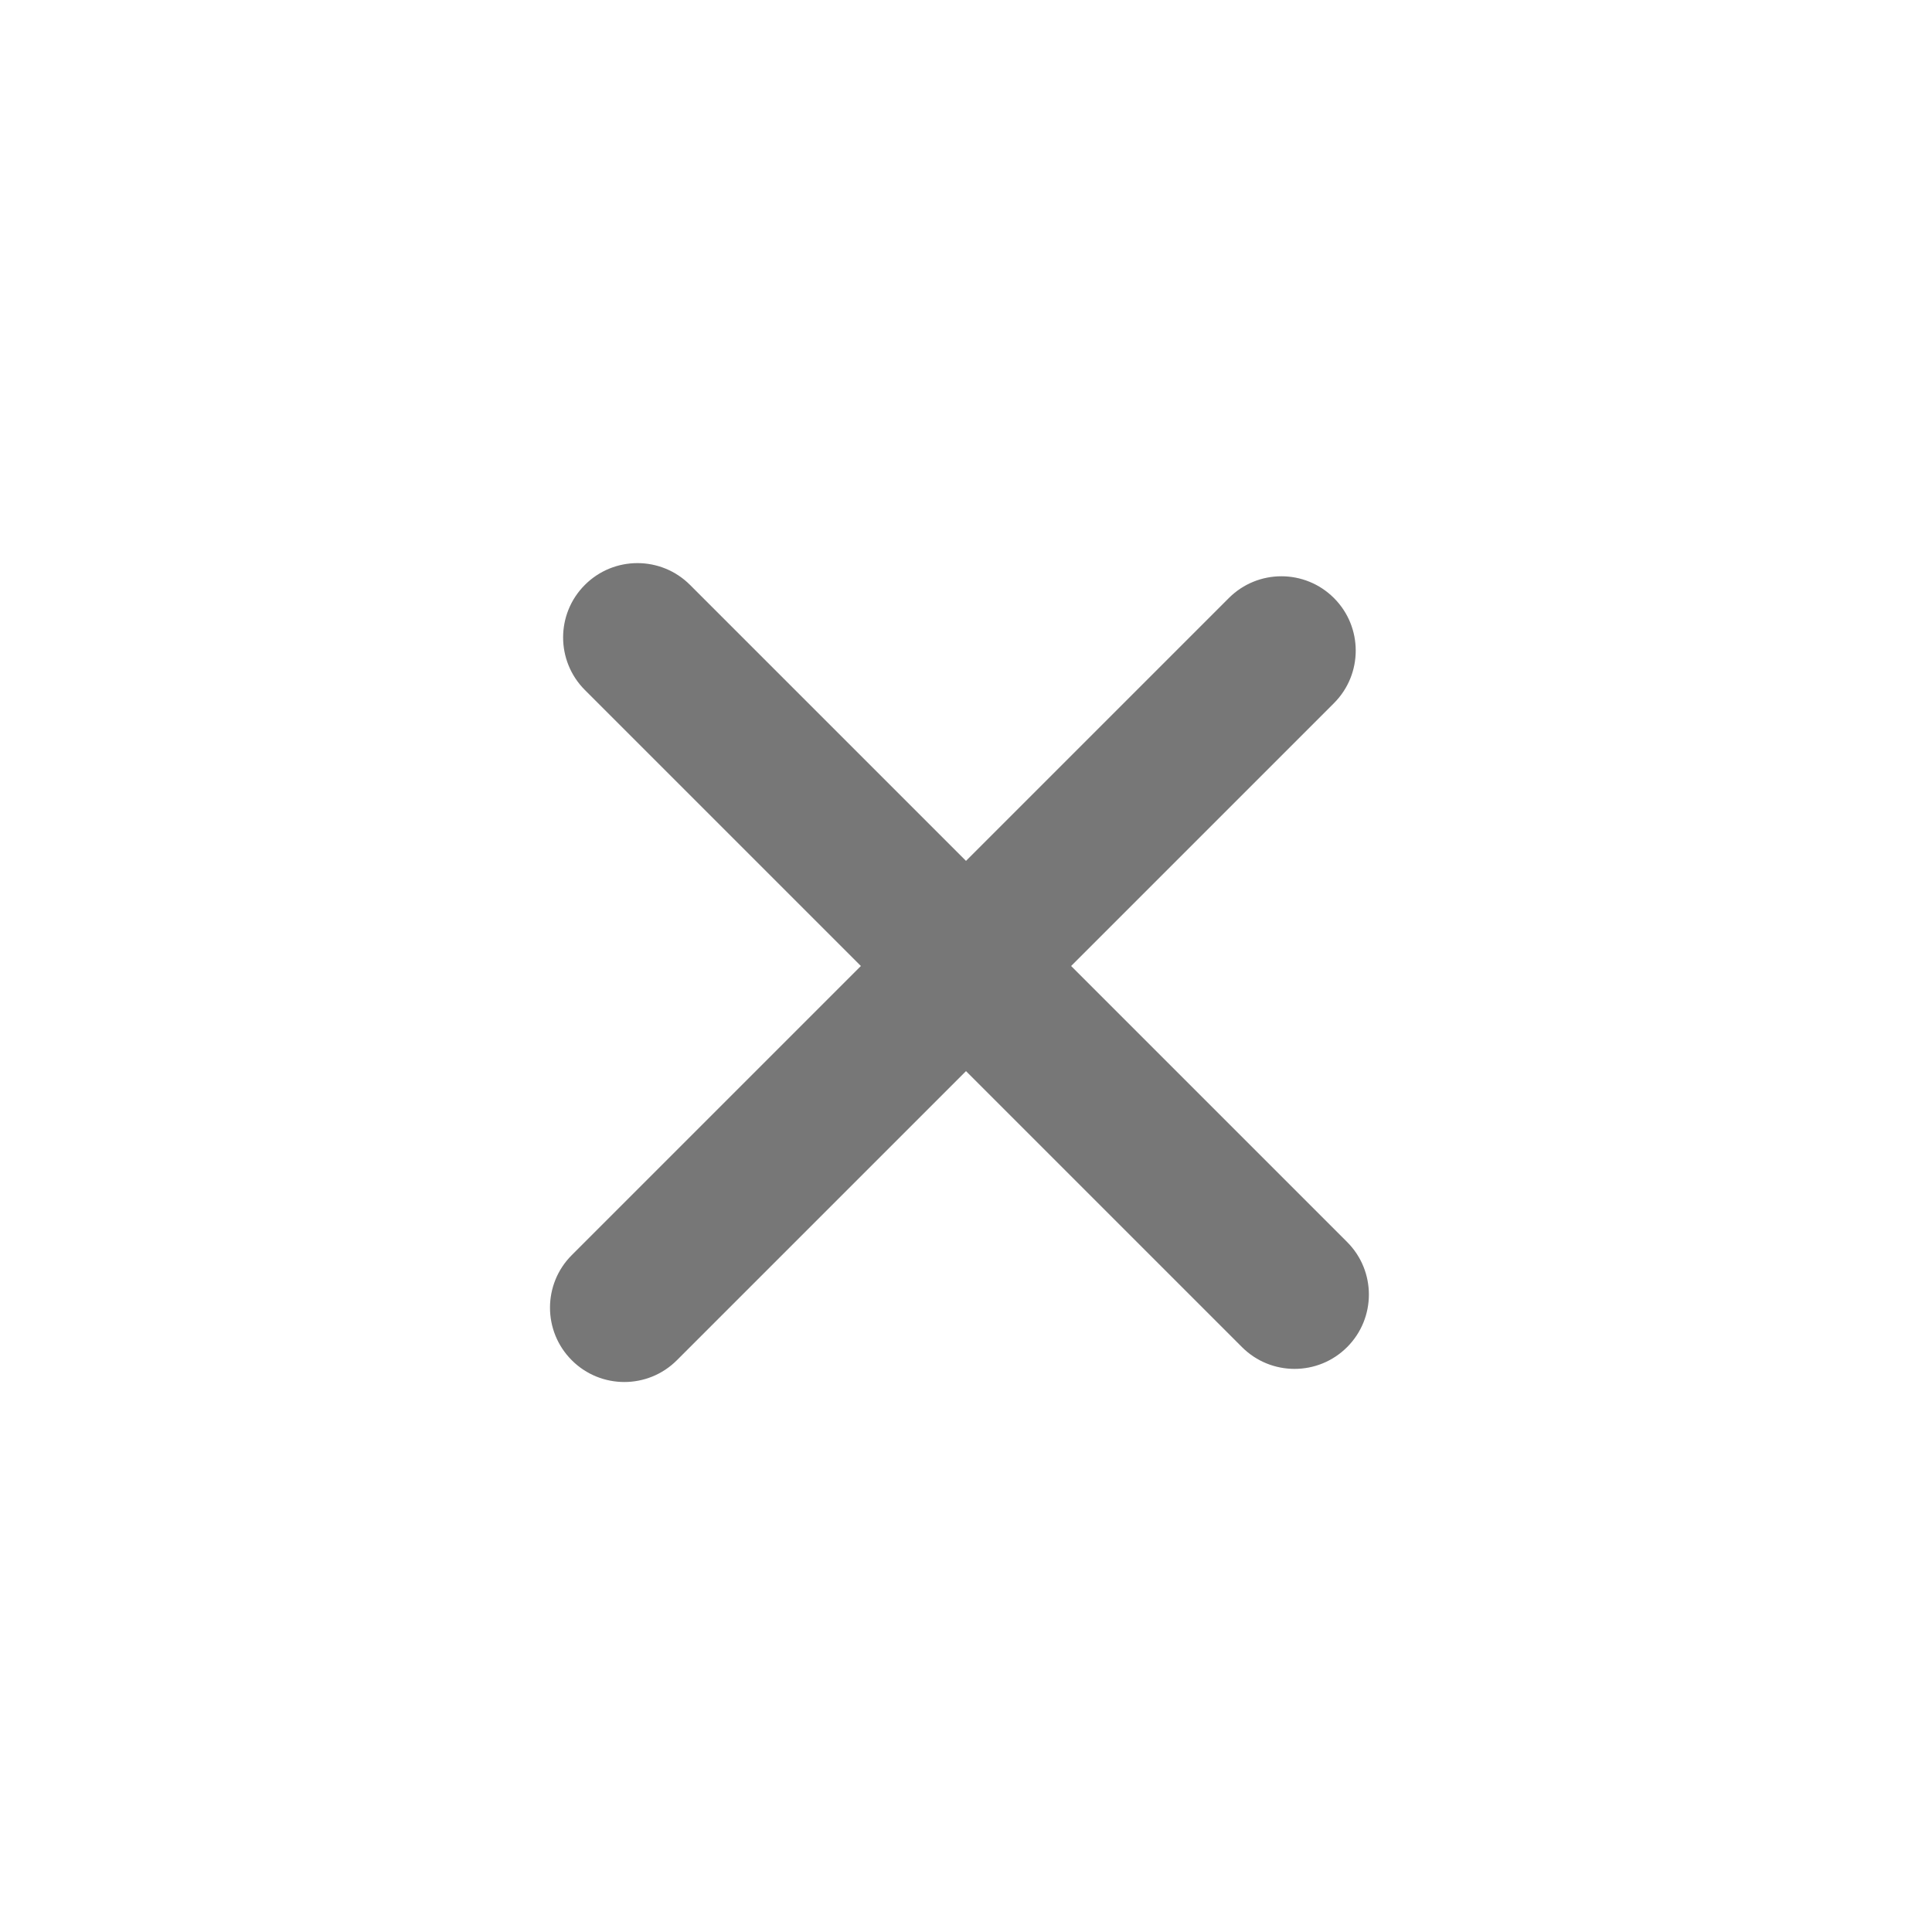
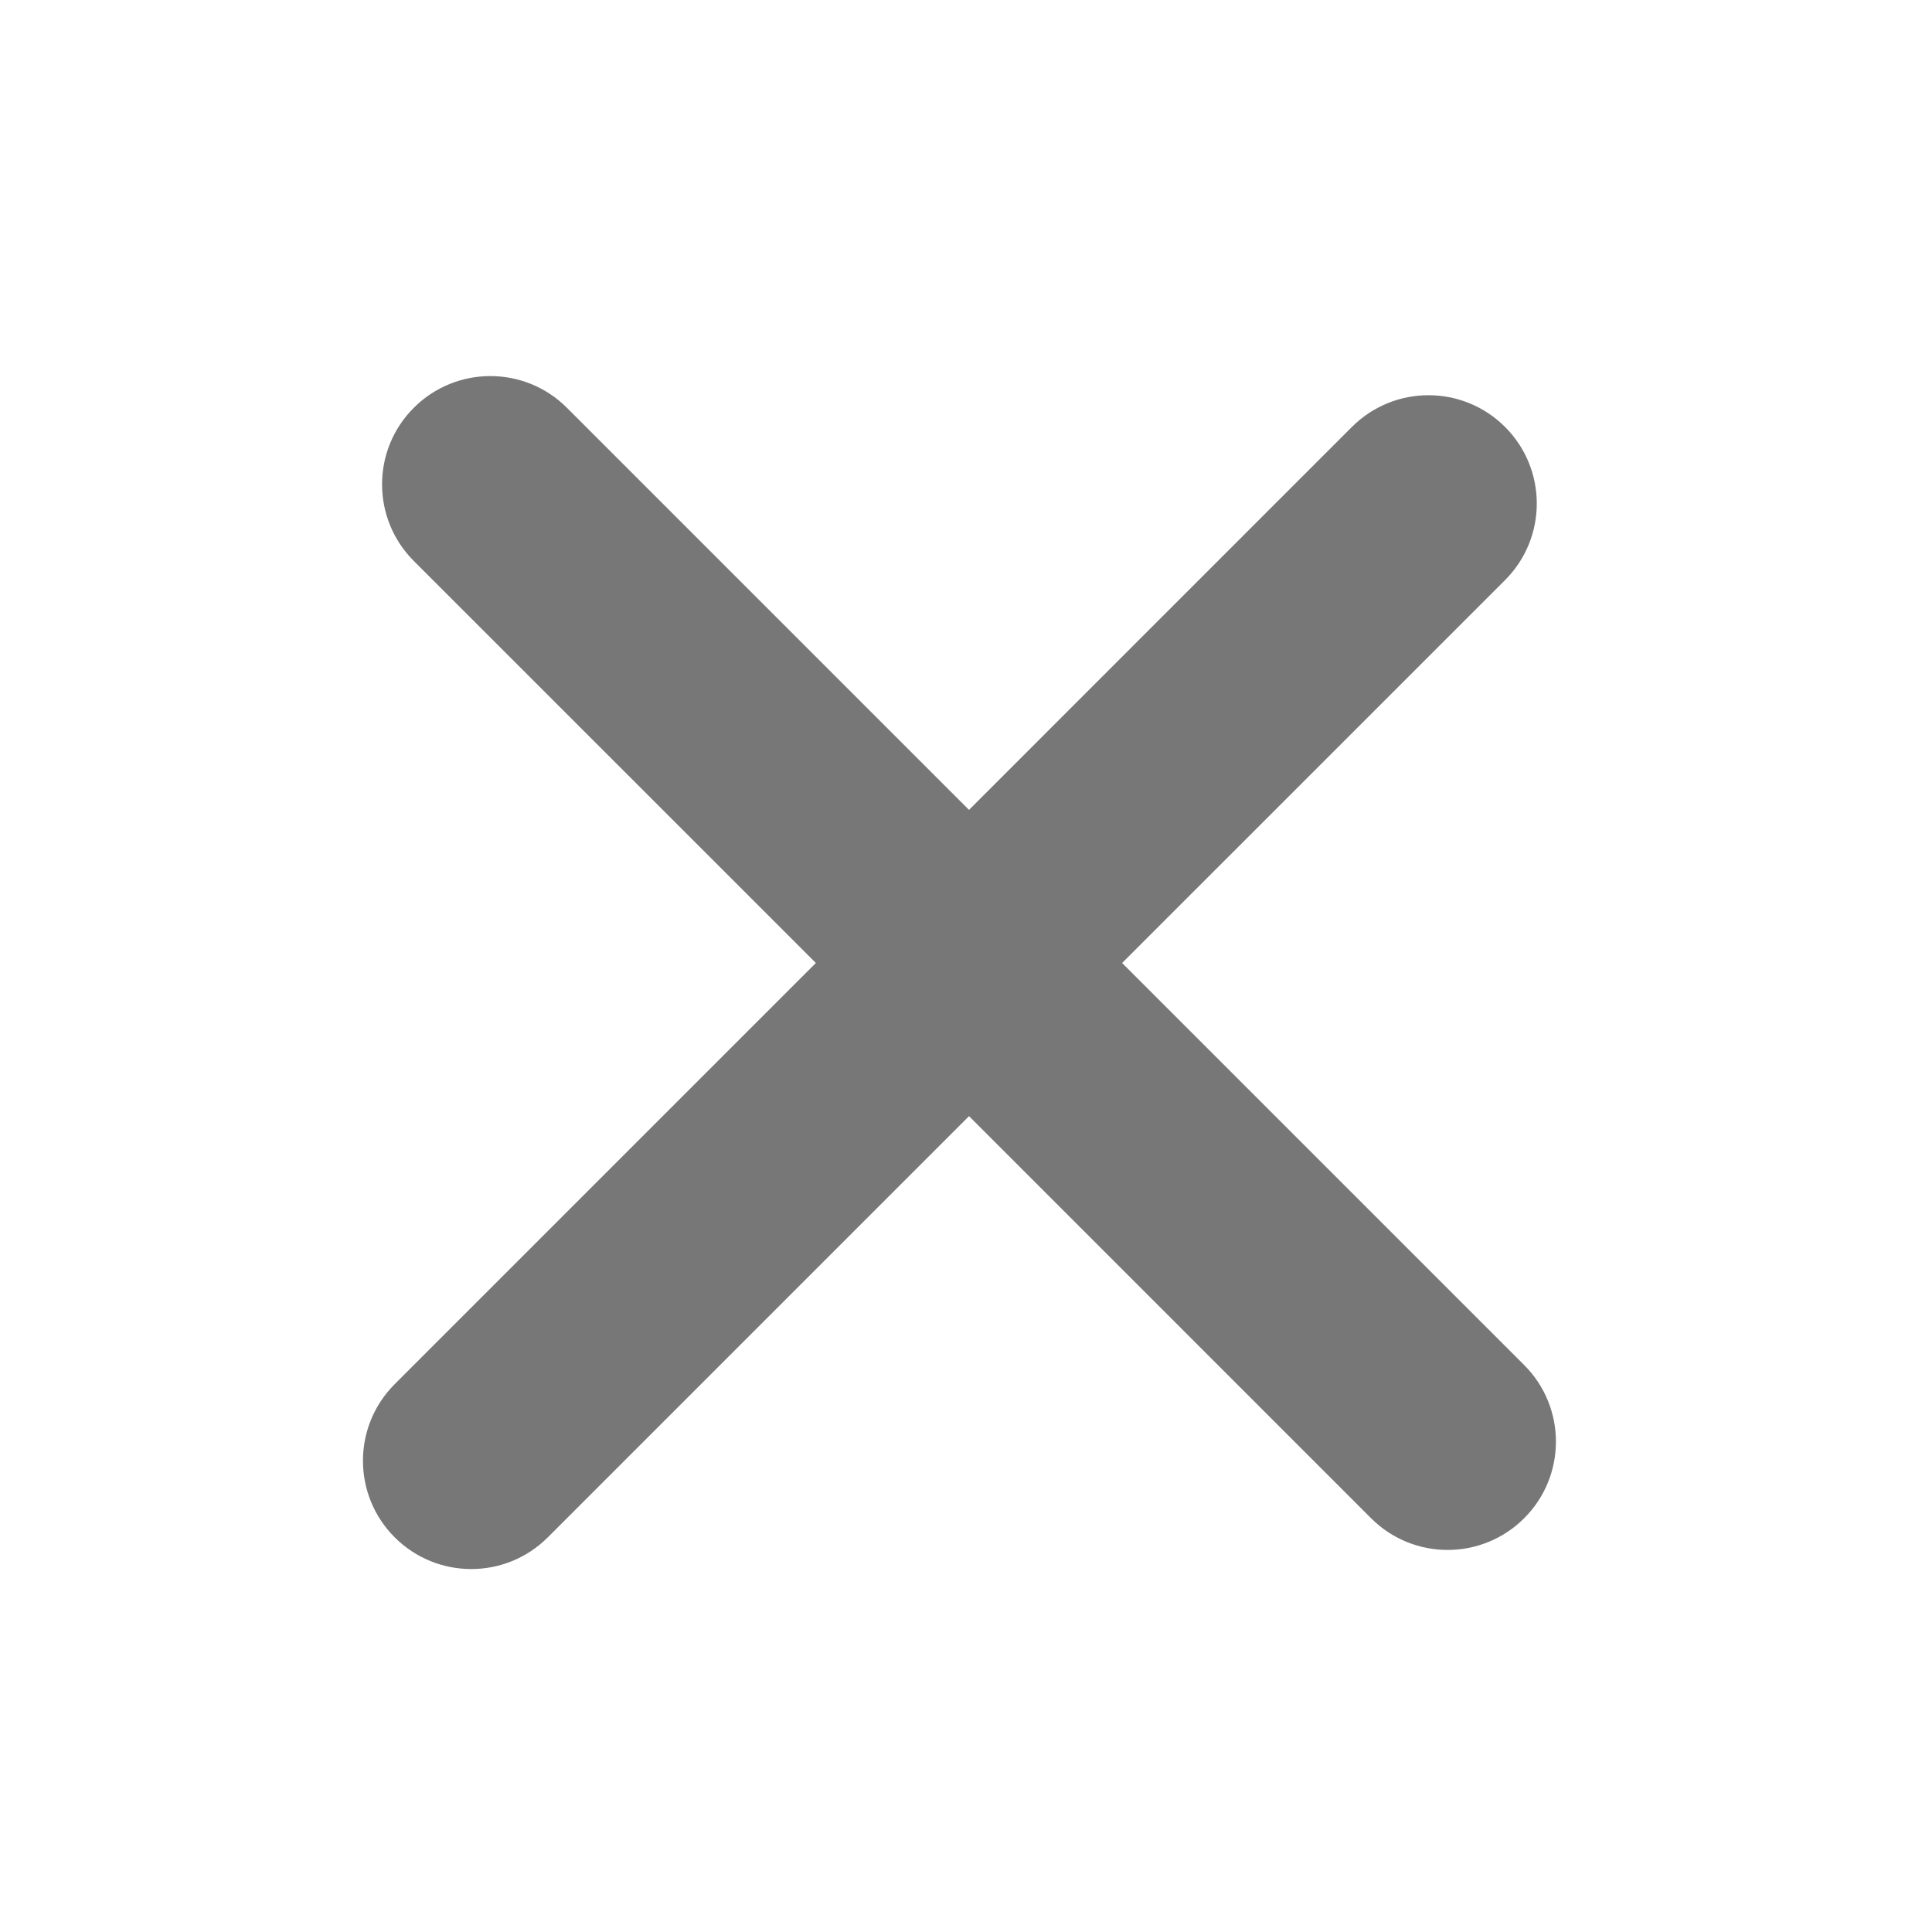
<svg xmlns="http://www.w3.org/2000/svg" version="1.1" id="Capa_1" x="0px" y="0px" viewBox="0 0 51.976 51.976" style="enable-background:new 0 0 51.976 51.976;" xml:space="preserve" width="512px" height="512px">
  <defs id="defs1542" />
  <g id="g1507">
-     <path d="m 36.241,36.241 c -0.781,0.781 -2.047,0.781 -2.828,0 l -7.425,-7.425 -7.778,7.778 c -0.781,0.781 -2.047,0.781 -2.828,0 -0.781,-0.781 -0.781,-2.047 0,-2.828 l 7.778,-7.778 -7.425,-7.425 c -0.781,-0.781 -0.781,-2.048 0,-2.828 0.781,-0.781 2.047,-0.781 2.828,0 l 7.425,7.425 7.071,-7.071 c 0.781,-0.781 2.047,-0.781 2.828,0 0.781,0.781 0.781,2.047 0,2.828 l -7.071,7.071 7.425,7.425 c 0.781,0.781 0.781,2.047 0,2.828 z" id="path1505" style="fill:#000000;fill-opacity:0.533" />
+     <path d="m 41.005,40.844 c -1.138,1.138 -2.982,1.138 -4.12,0 L 26.069,30.027 14.738,41.358 c -1.138,1.138 -2.982,1.138 -4.12,0 -1.138,-1.138 -1.138,-2.982 0,-4.12 L 21.949,25.907 11.132,15.091 c -1.138,-1.138 -1.138,-2.984 0,-4.12 1.138,-1.138 2.982,-1.138 4.12,0 L 26.069,21.788 36.37,11.486 c 1.138,-1.138 2.982,-1.138 4.12,0 1.138,1.138 1.138,2.982 0,4.12 L 30.188,25.907 41.005,36.724 c 1.138,1.138 1.138,2.982 0,4.12 z" id="path1505" style="fill:#000000;fill-opacity:0.533;stroke-width:1.457" />
  </g>
  <g id="g1509">
</g>
  <g id="g1511">
</g>
  <g id="g1513">
</g>
  <g id="g1515">
</g>
  <g id="g1517">
</g>
  <g id="g1519">
</g>
  <g id="g1521">
</g>
  <g id="g1523">
</g>
  <g id="g1525">
</g>
  <g id="g1527">
</g>
  <g id="g1529">
</g>
  <g id="g1531">
</g>
  <g id="g1533">
</g>
  <g id="g1535">
</g>
  <g id="g1537">
</g>
</svg>
